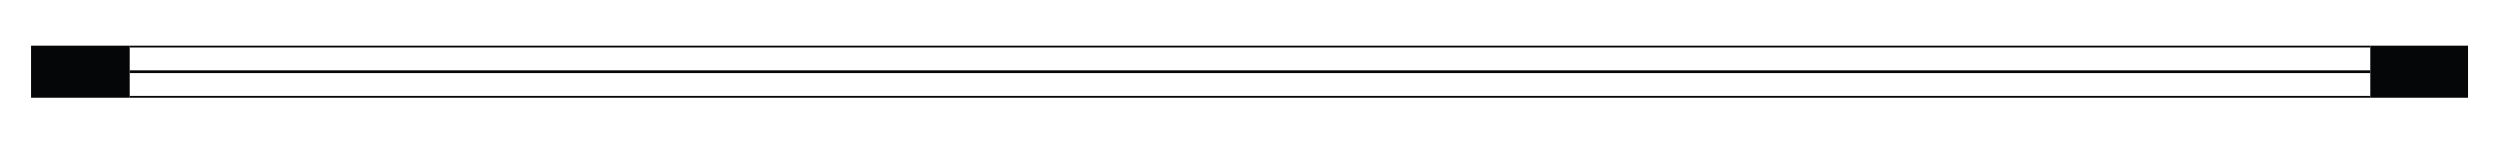
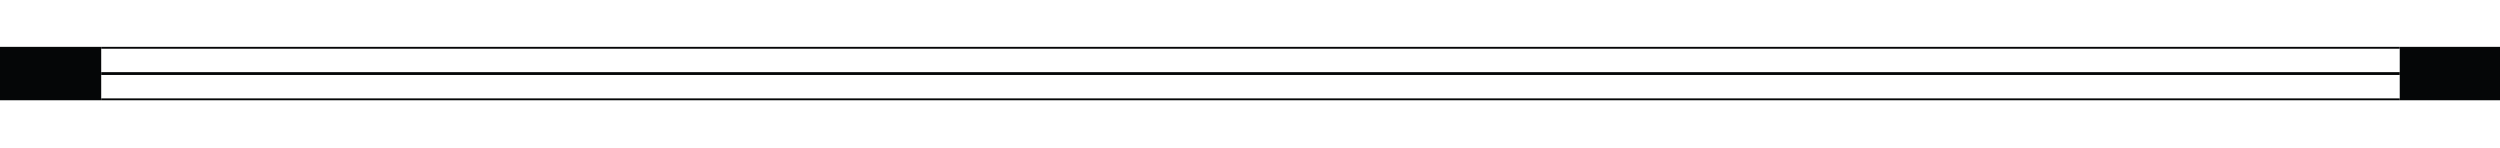
- <svg xmlns="http://www.w3.org/2000/svg" width="2737" height="157" viewBox="0 0 2737 157" preserveAspectRatio="none">
-   <rect x="34" y="50" width="108" height="57" fill="#050607" />
-   <rect x="2595" y="50" width="107" height="57" fill="#050607" />
-   <rect x="142" y="50" width="2453" height="2" fill="#050607" />
-   <rect x="142" y="77" width="2453" height="3" fill="#050607" />
-   <rect x="142" y="105" width="2453" height="2" fill="#050607" />
+ <svg xmlns="http://www.w3.org/2000/svg" width="2668" height="157" viewBox="0 0 2668 157" preserveAspectRatio="none">
+   <rect x="0" y="50" width="108" height="57" fill="#050607" />
+   <rect x="2561" y="50" width="107" height="57" fill="#050607" />
+   <rect x="108" y="50" width="2453" height="2" fill="#050607" />
+   <rect x="108" y="77" width="2453" height="3" fill="#050607" />
+   <rect x="108" y="105" width="2453" height="2" fill="#050607" />
</svg>
